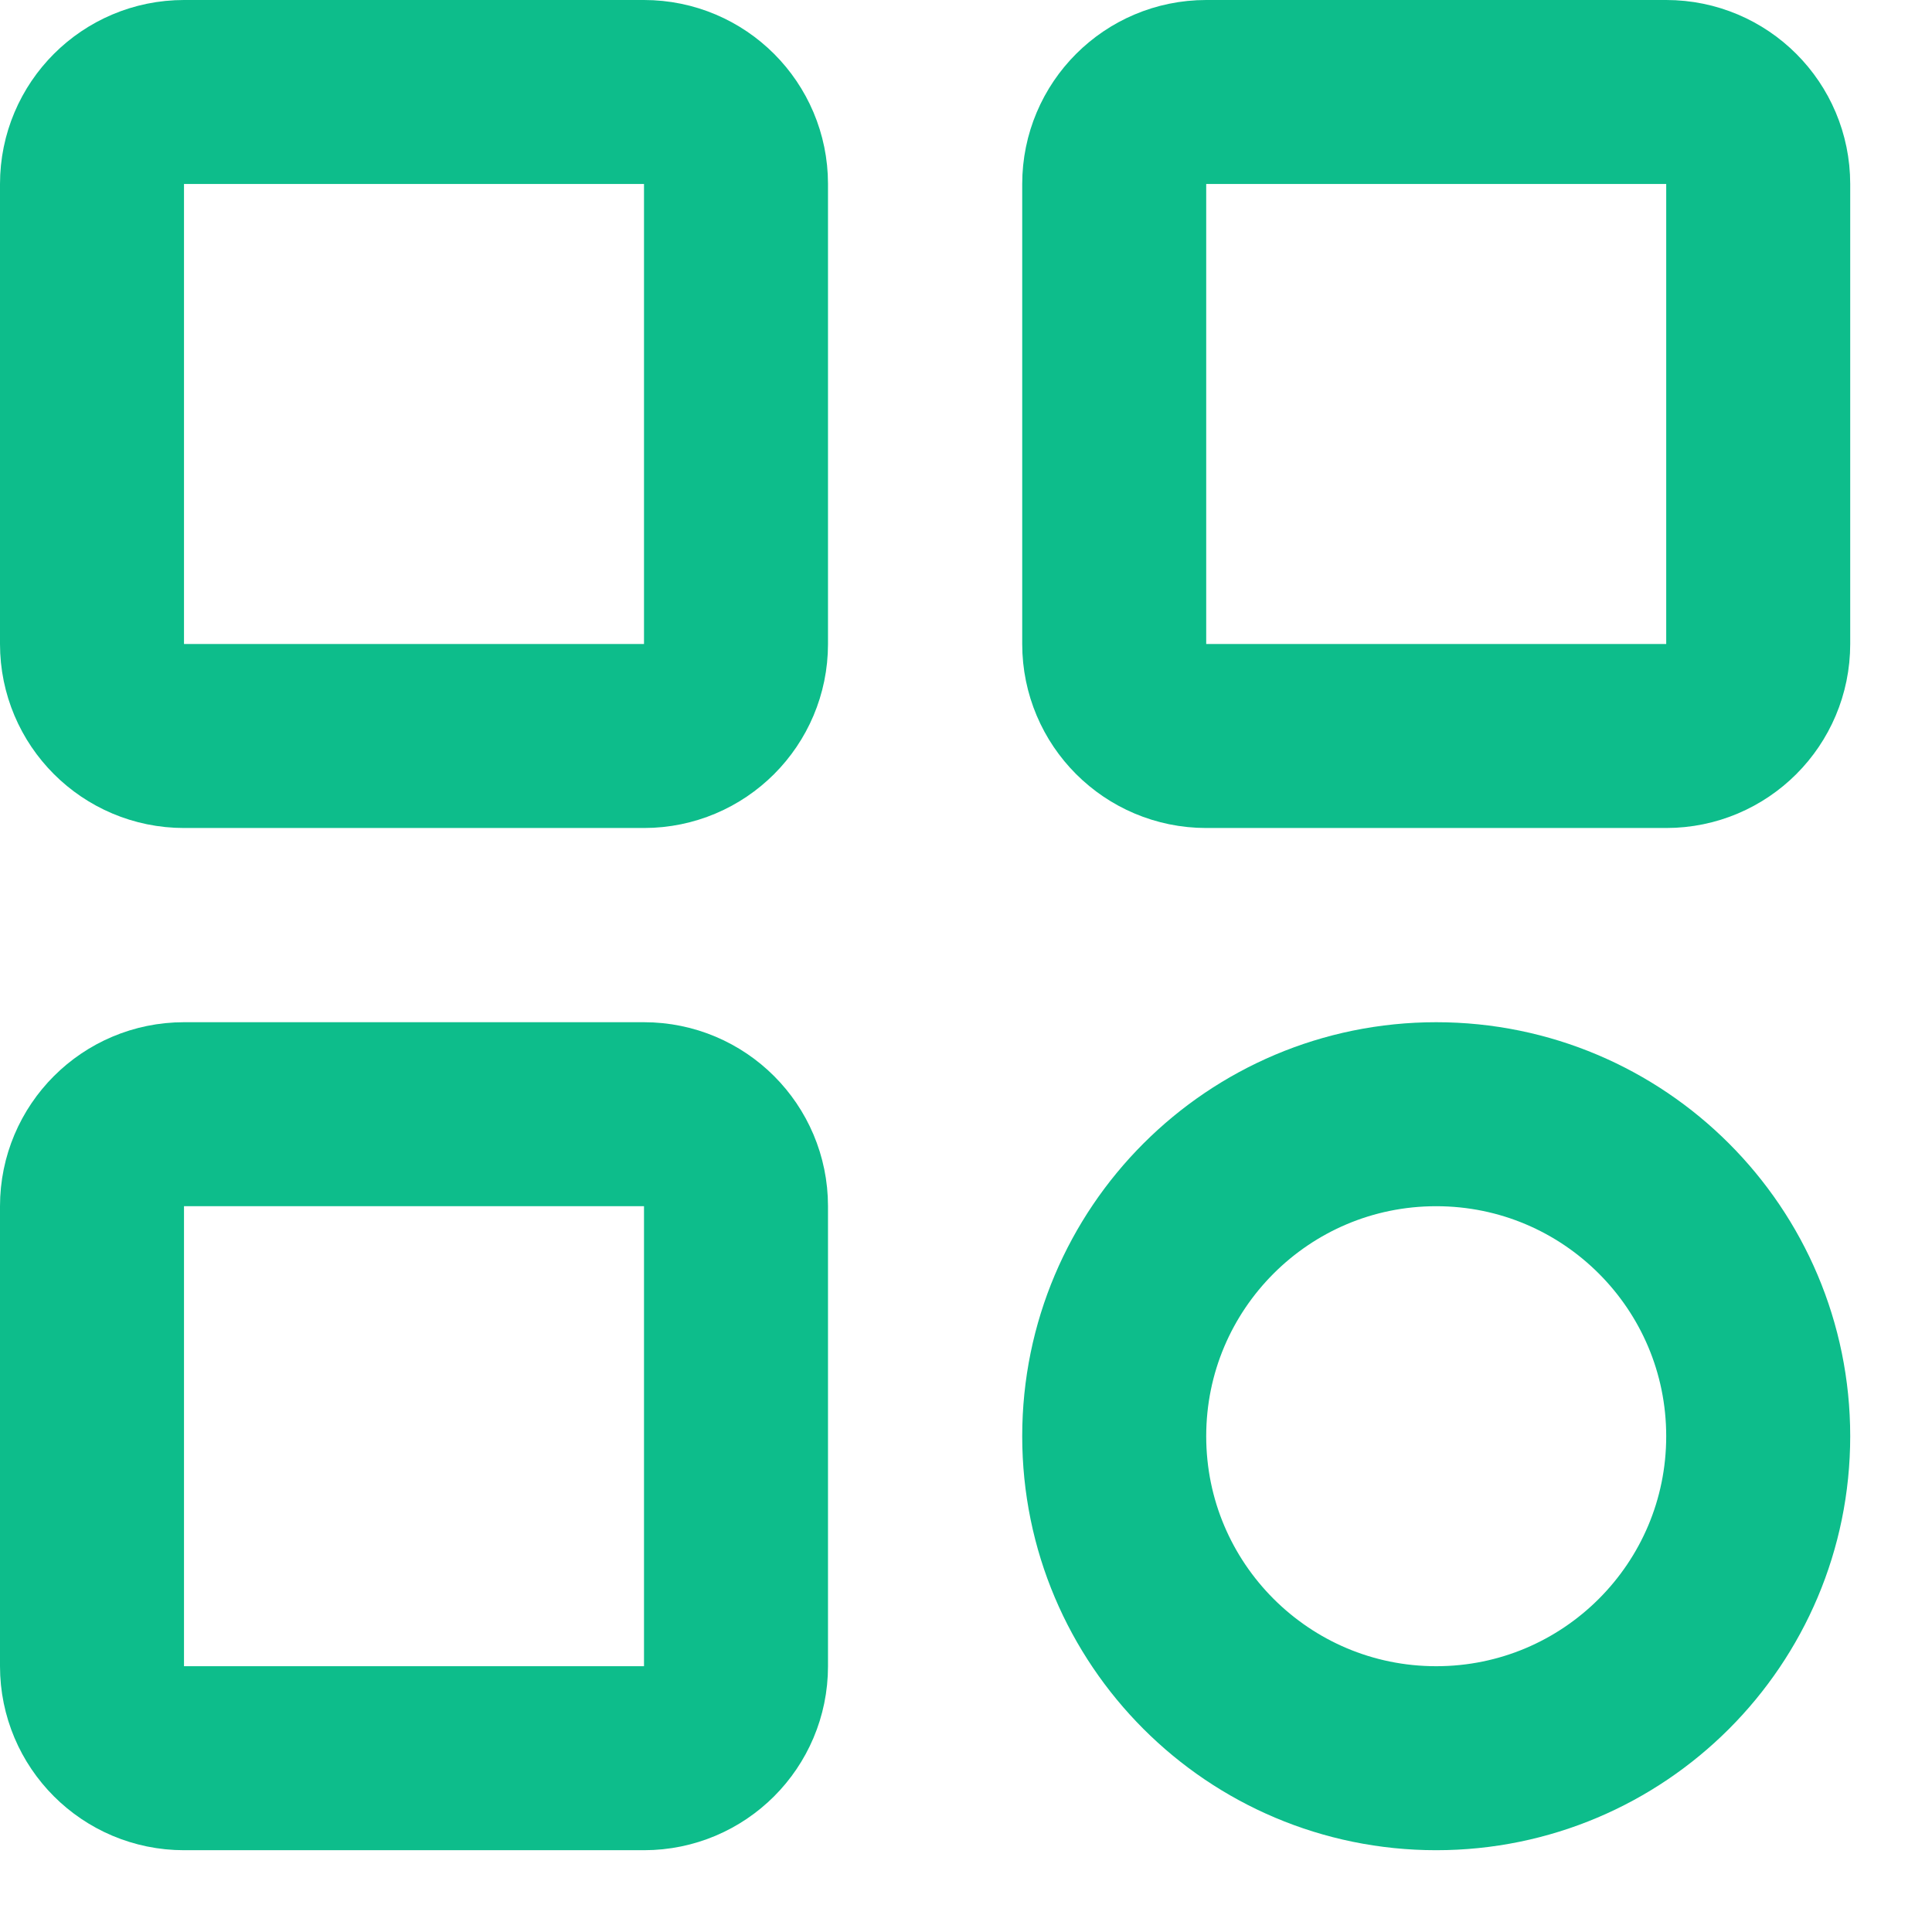
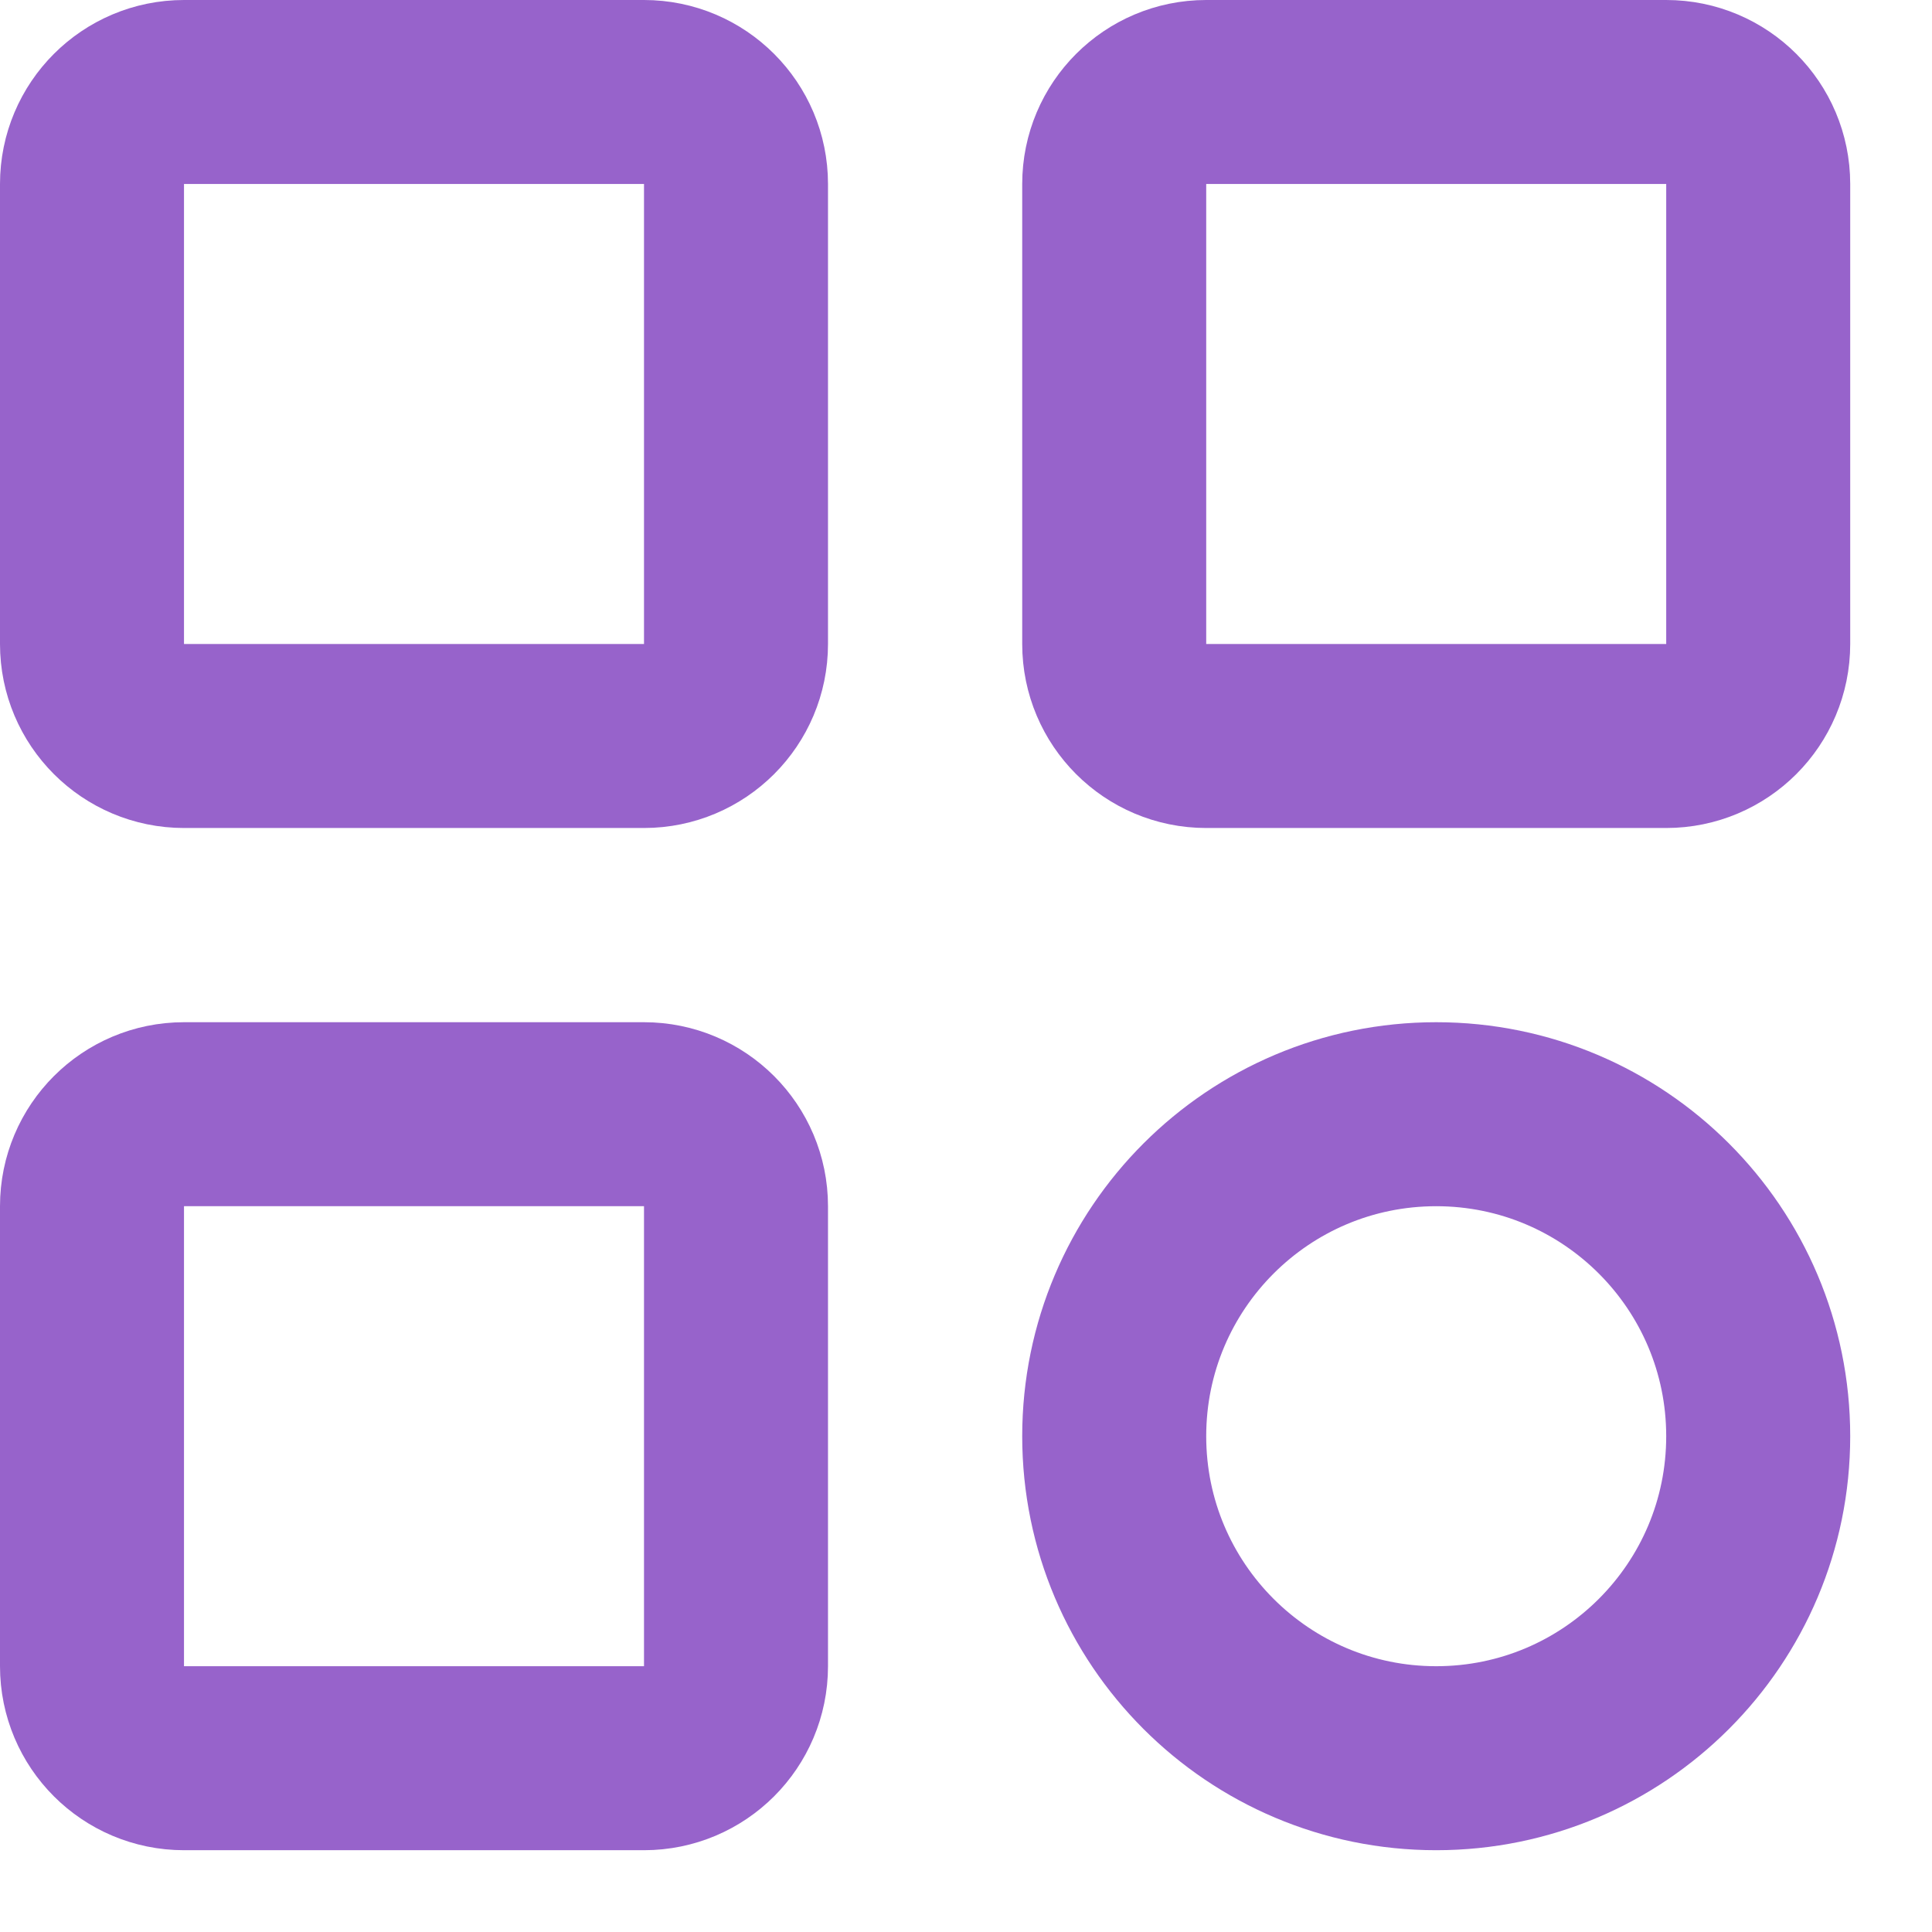
<svg xmlns="http://www.w3.org/2000/svg" width="21" height="21" viewBox="0 0 21 21" fill="none">
-   <rect x="1" y="1" width="7" height="7" rx="1" stroke="#0DBD8B" stroke-width="2" />
-   <rect x="1" y="12.111" width="7" height="7" rx="1" stroke="#0DBD8B" stroke-width="2" />
-   <rect x="12.111" y="1" width="7" height="7" rx="1" stroke="#0DBD8B" stroke-width="2" />
-   <rect x="12.111" y="12.111" width="7" height="7" rx="3.5" stroke="#0DBD8B" stroke-width="2" />
+   <rect x="1" y="1" width="7" height="7" rx="1" stroke="#9763CB" stroke-width="2" />
+   <rect x="1" y="12.111" width="7" height="7" rx="1" stroke="#9763CB" stroke-width="2" />
+   <rect x="12.111" y="1" width="7" height="7" rx="1" stroke="#9763CB" stroke-width="2" />
+   <rect x="12.111" y="12.111" width="7" height="7" rx="3.5" stroke="#9763CB" stroke-width="2" />
</svg>
